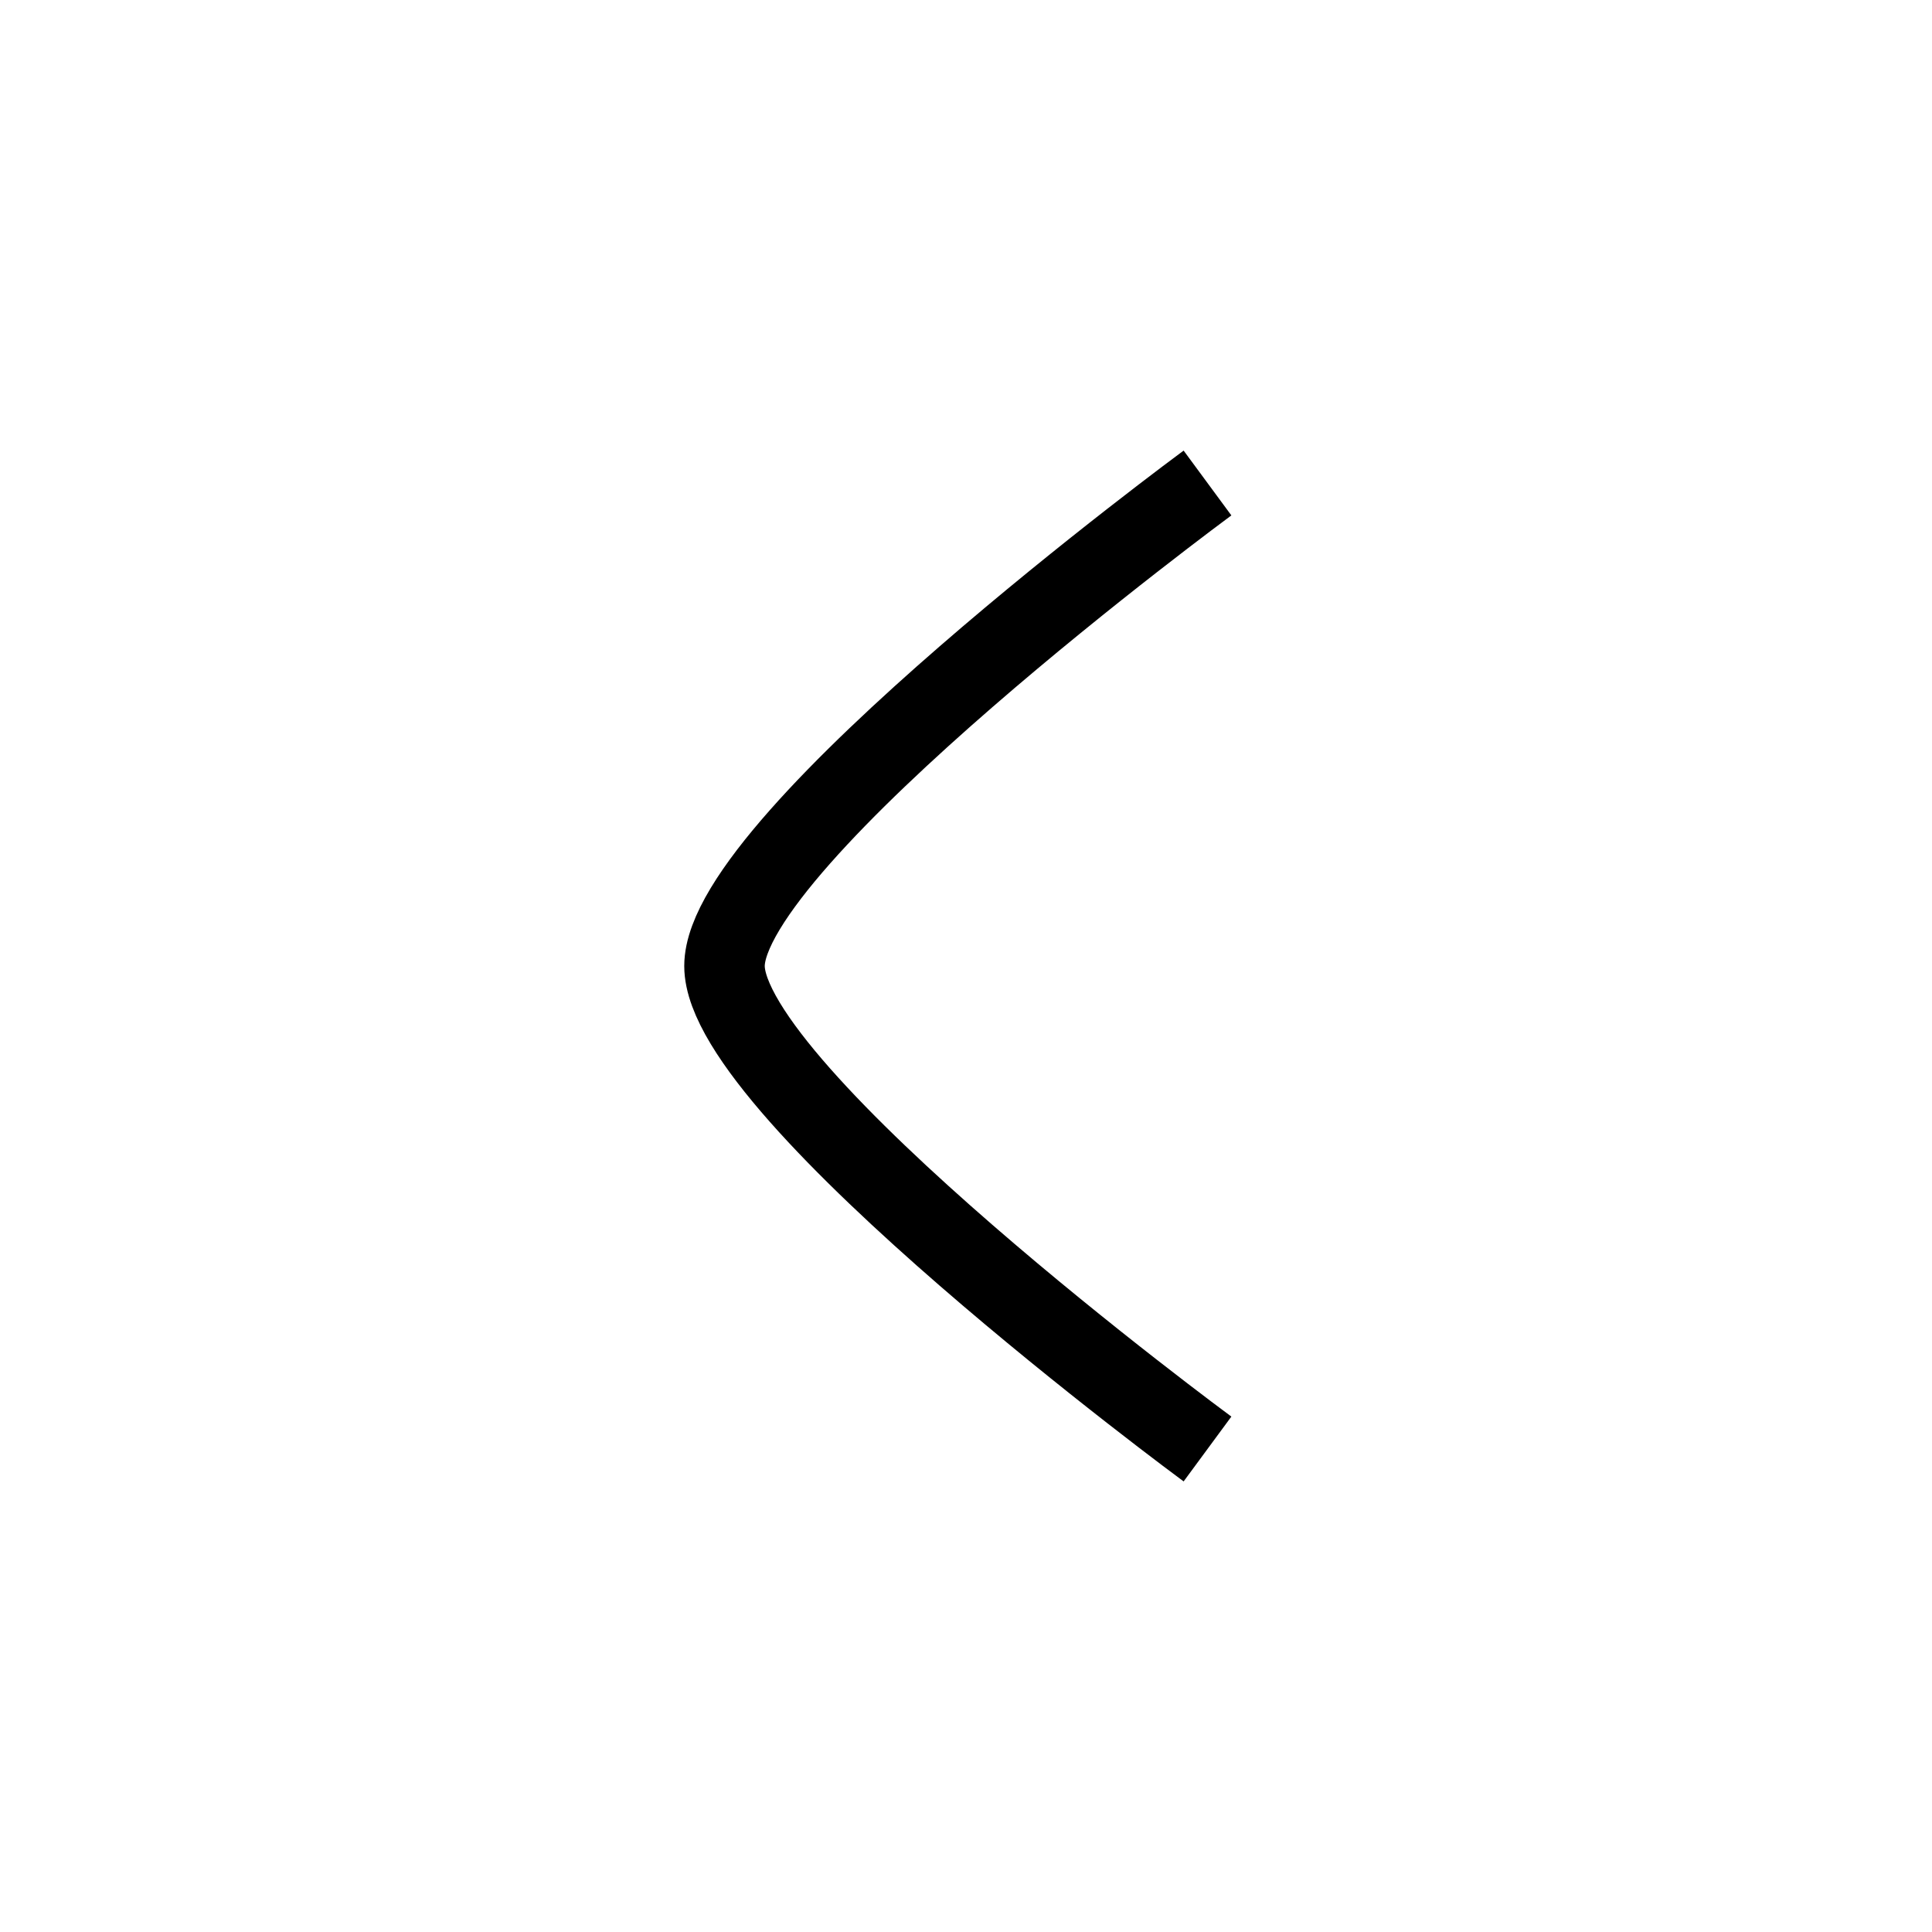
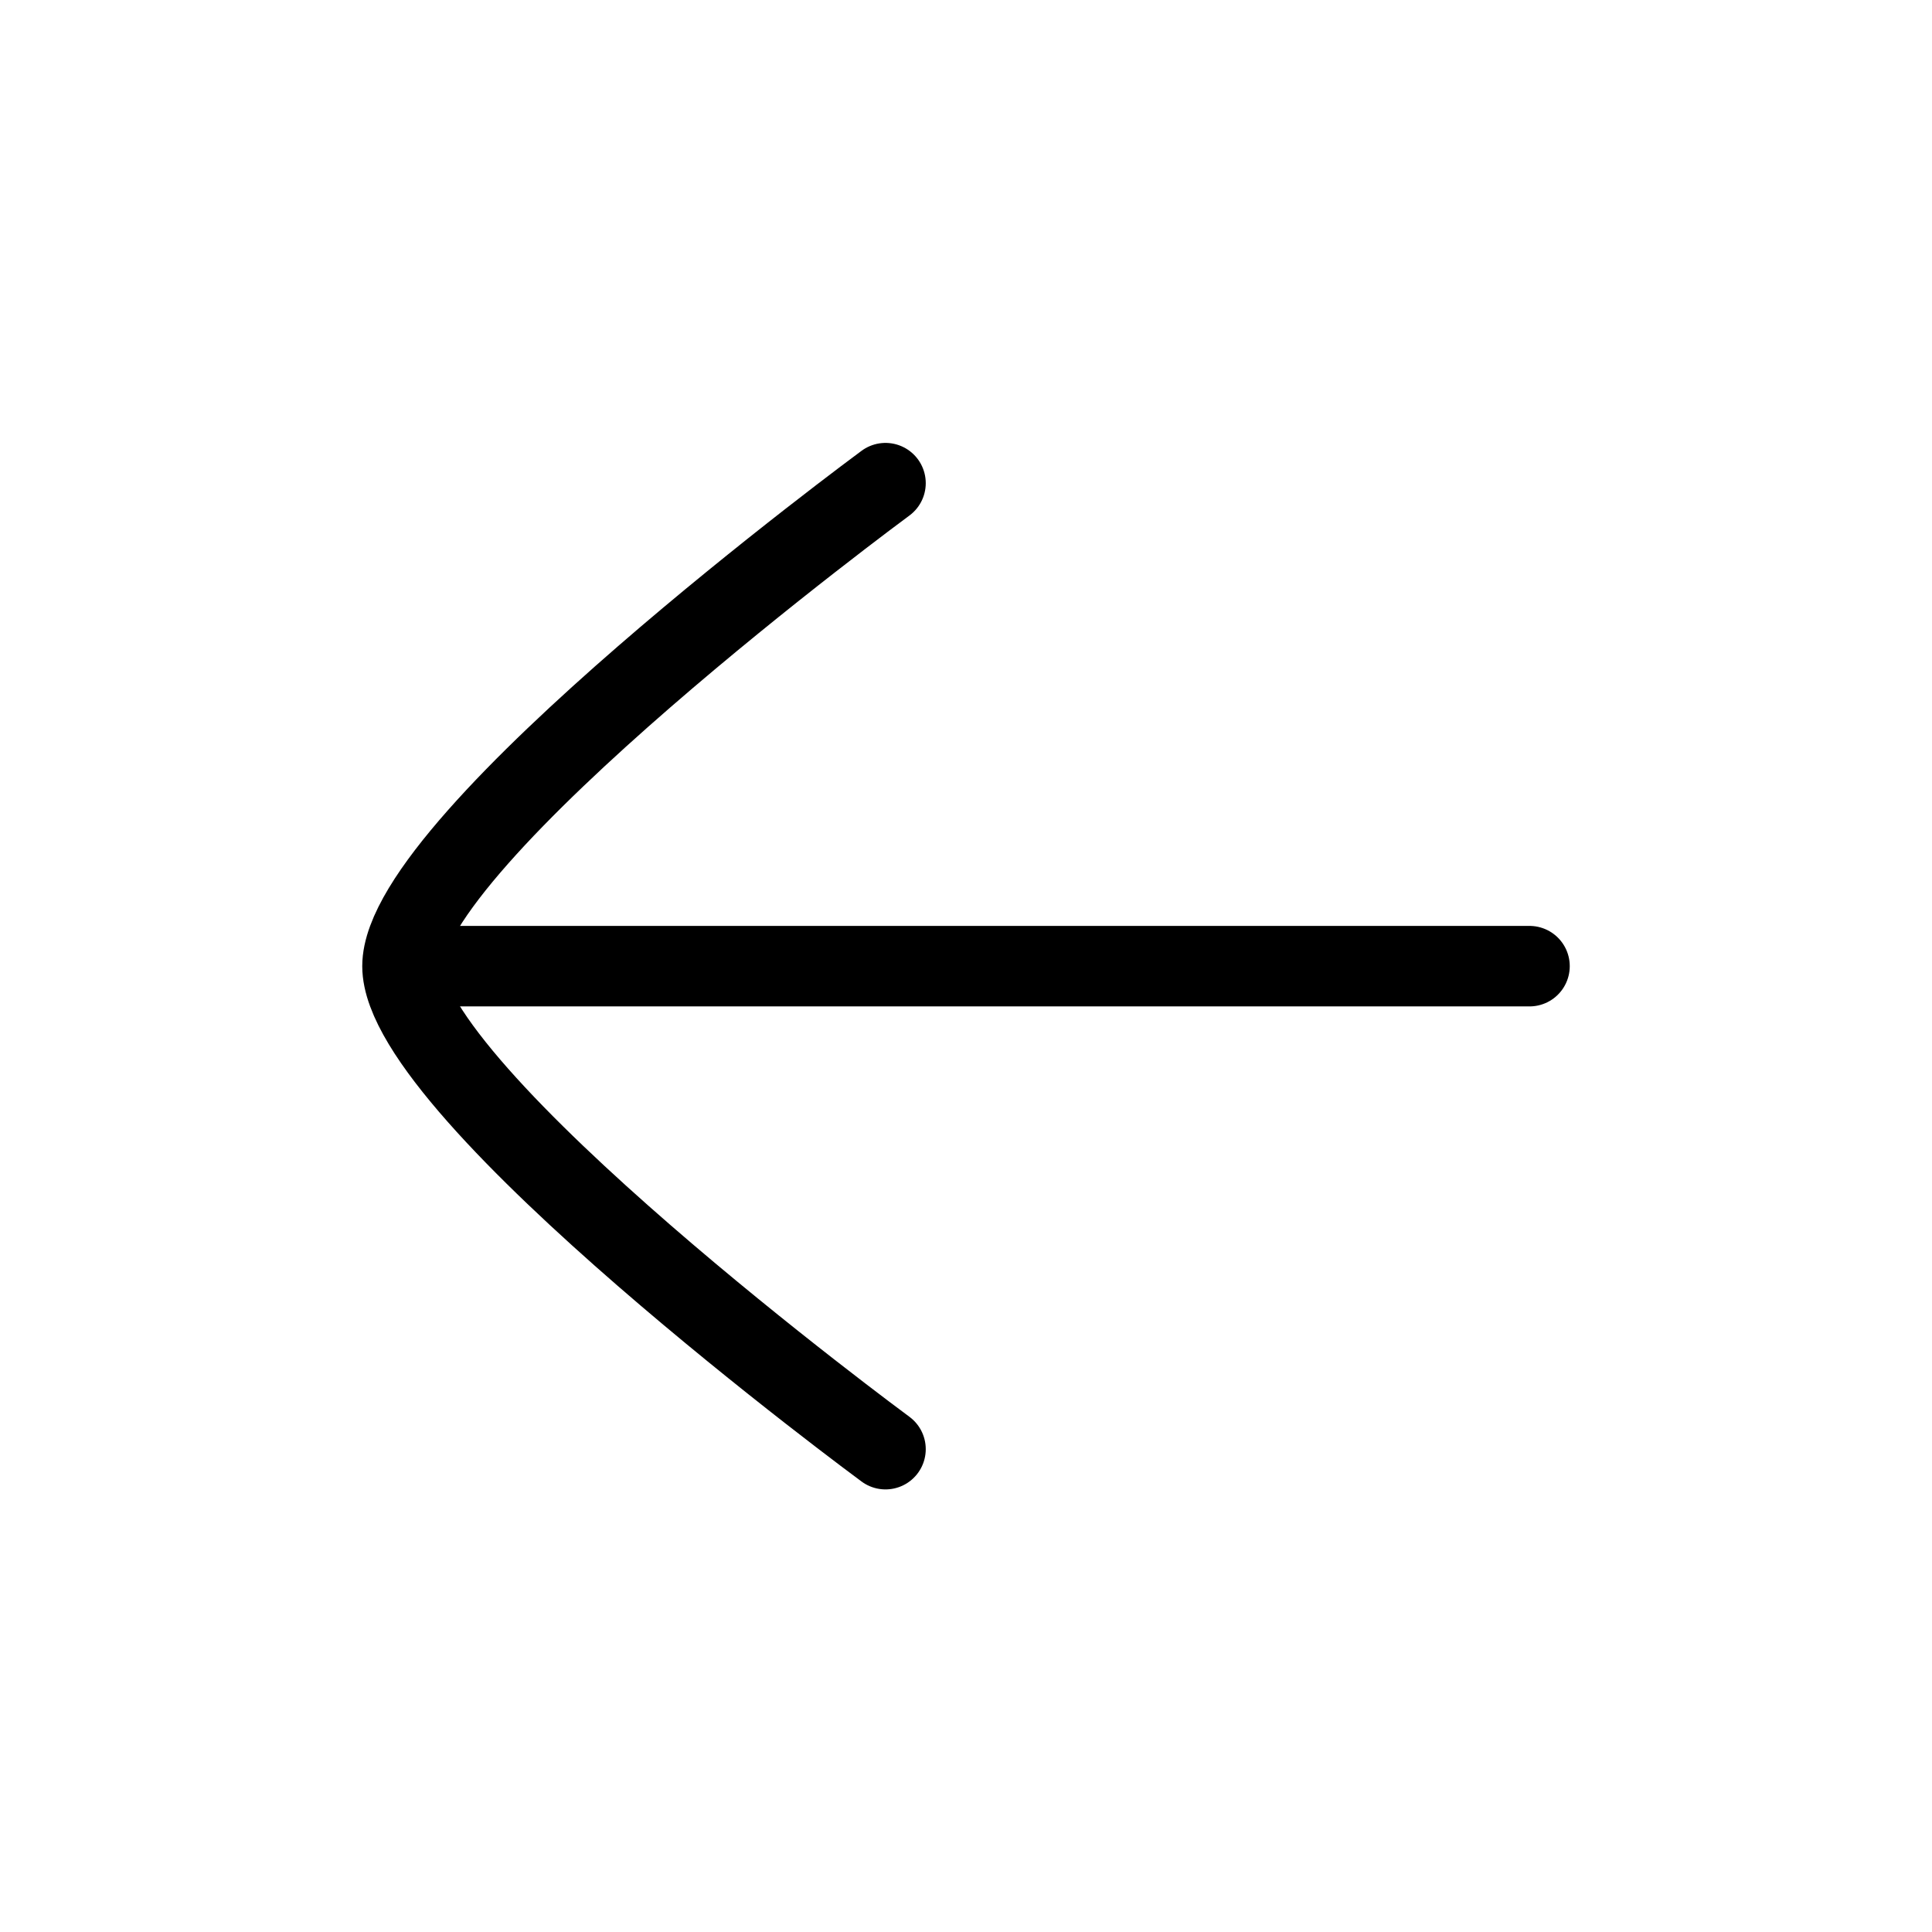
<svg xmlns="http://www.w3.org/2000/svg" width="24" height="24" viewBox="0 0 24 24" fill="none">
-   <path d="M15 6C15 6 9 10.419 9 12C9 13.581 15 18 15 18" stroke="currentColor" strokeLinecap="round" strokeLinejoin="round" strokeWidth="1.5" />
+   <path d="M5.5 12.002H19" stroke="black" stroke-linecap="round" />
+   <path d="M11 18.002C11 18.002 5 13.583 5 12.002C5 10.421 11 6.002 11 6.002" stroke="black" stroke-linecap="round" />
</svg>
